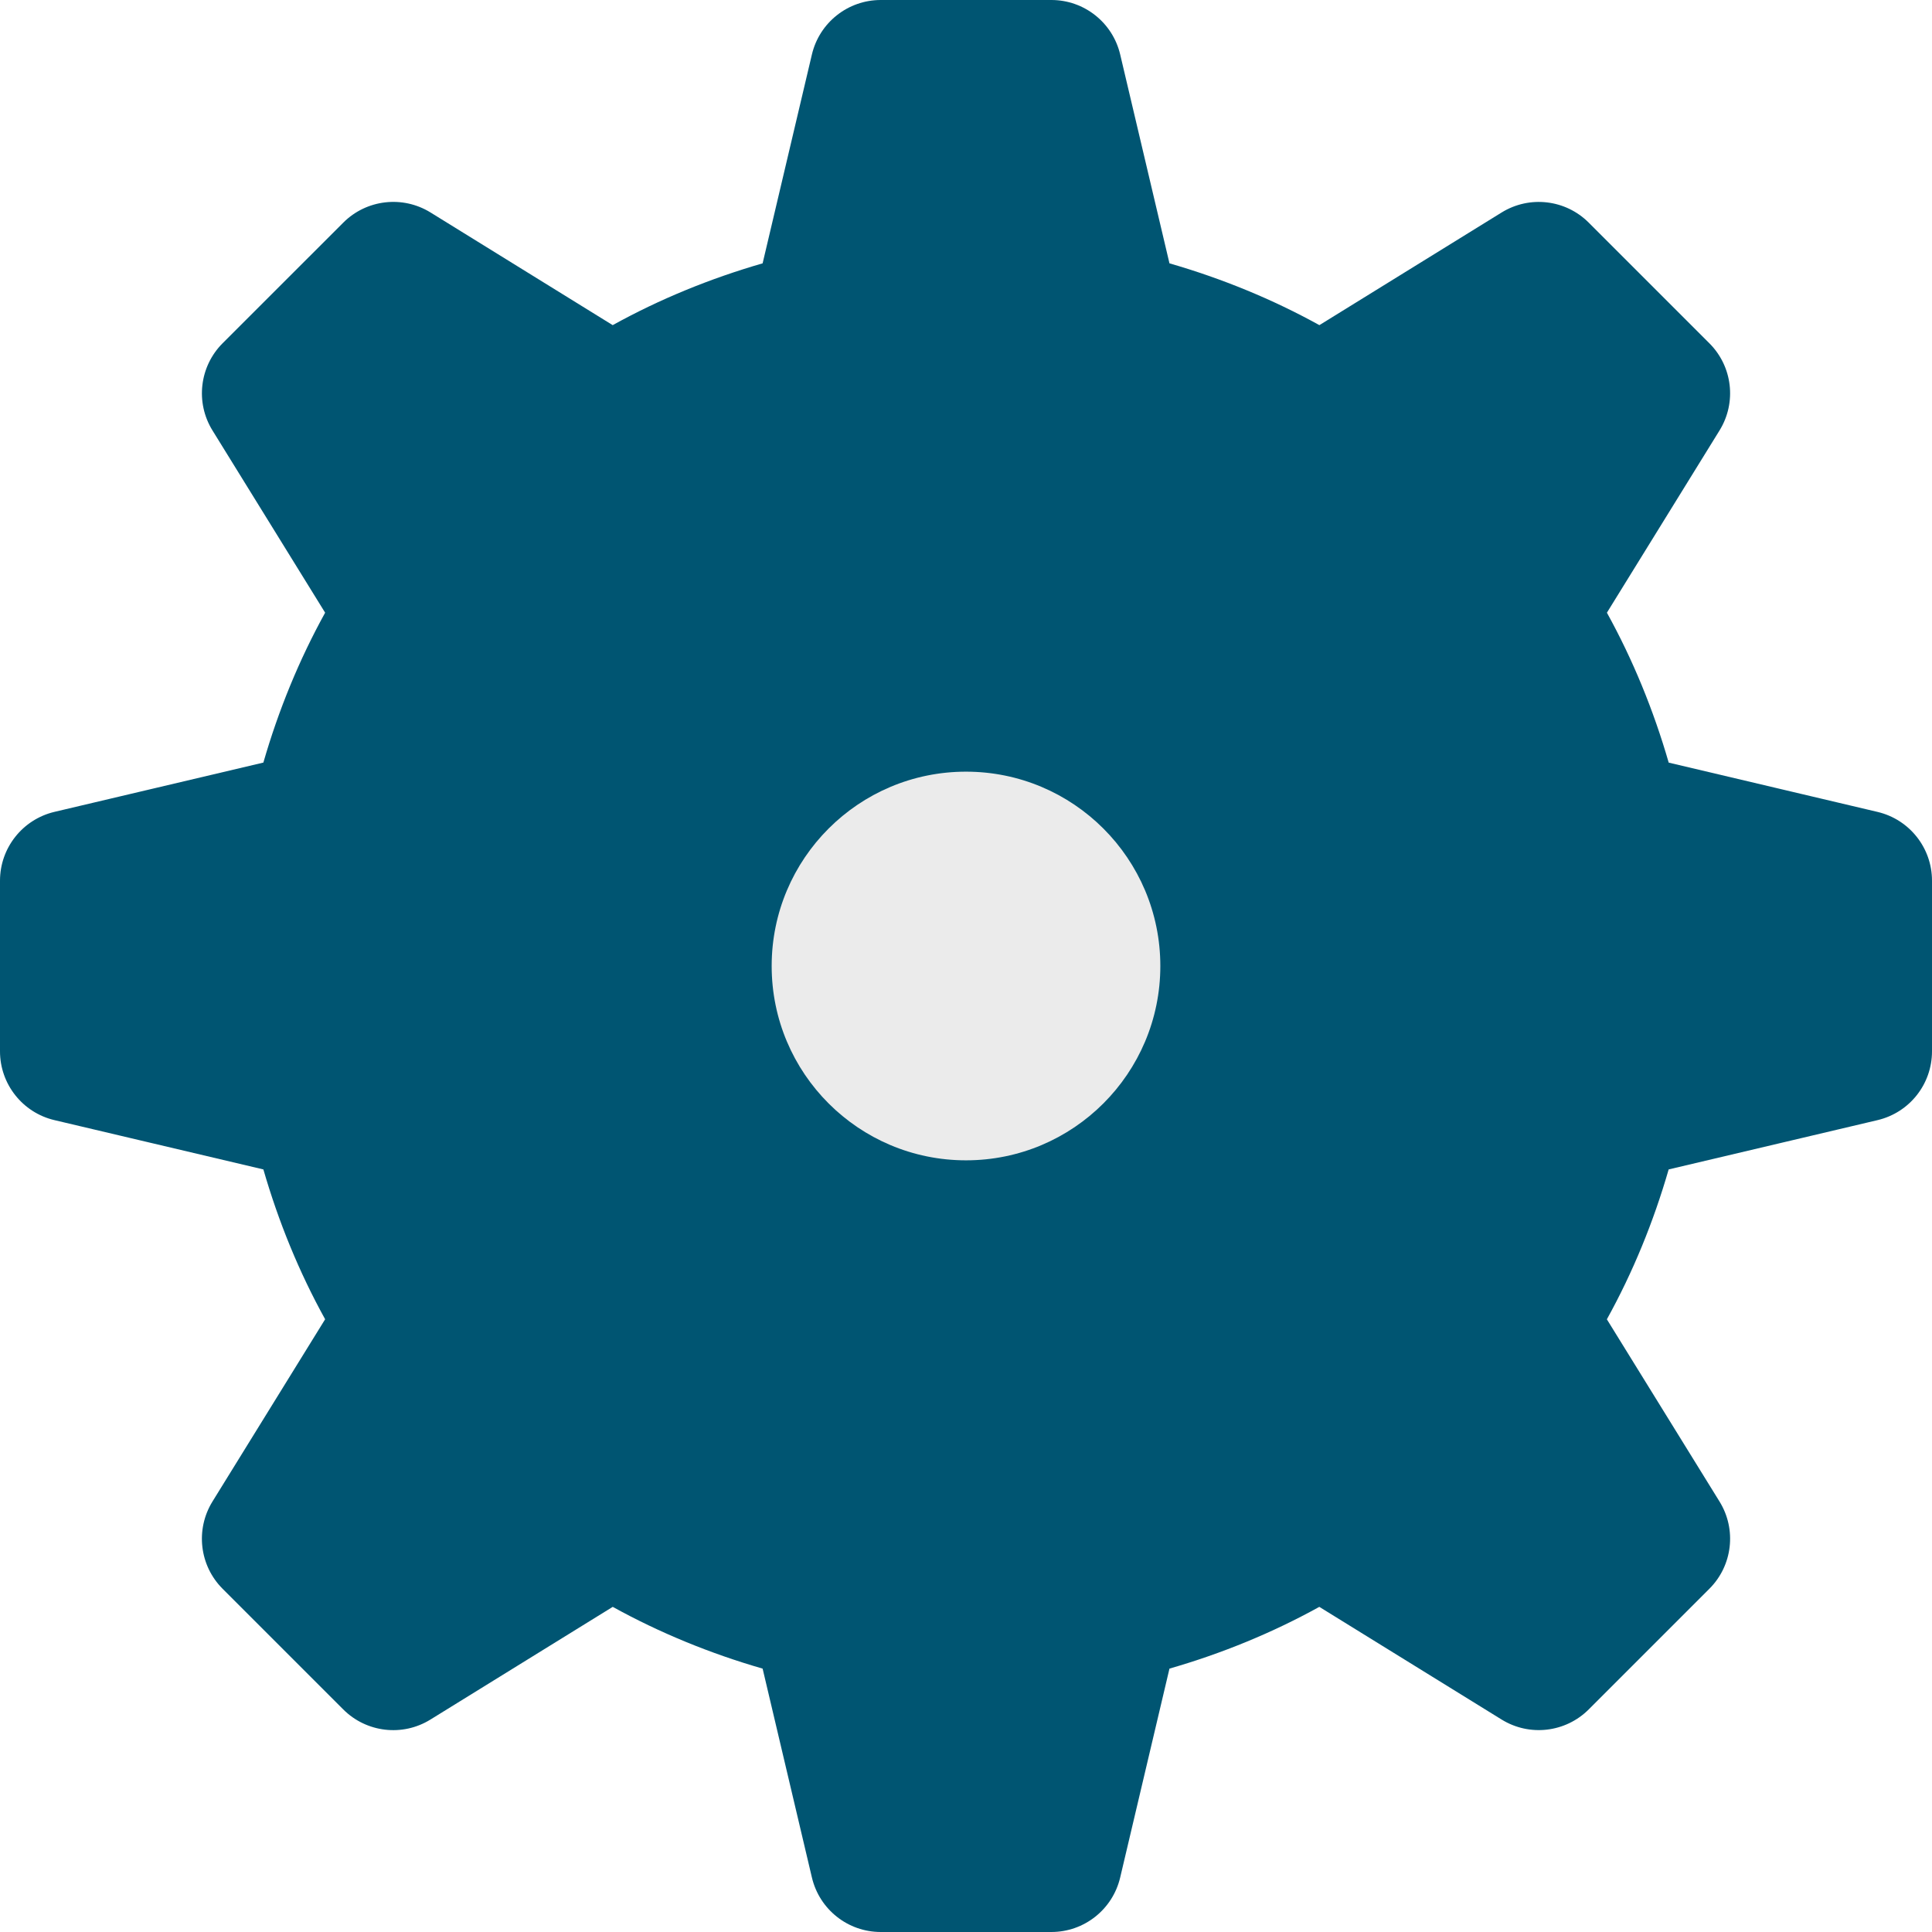
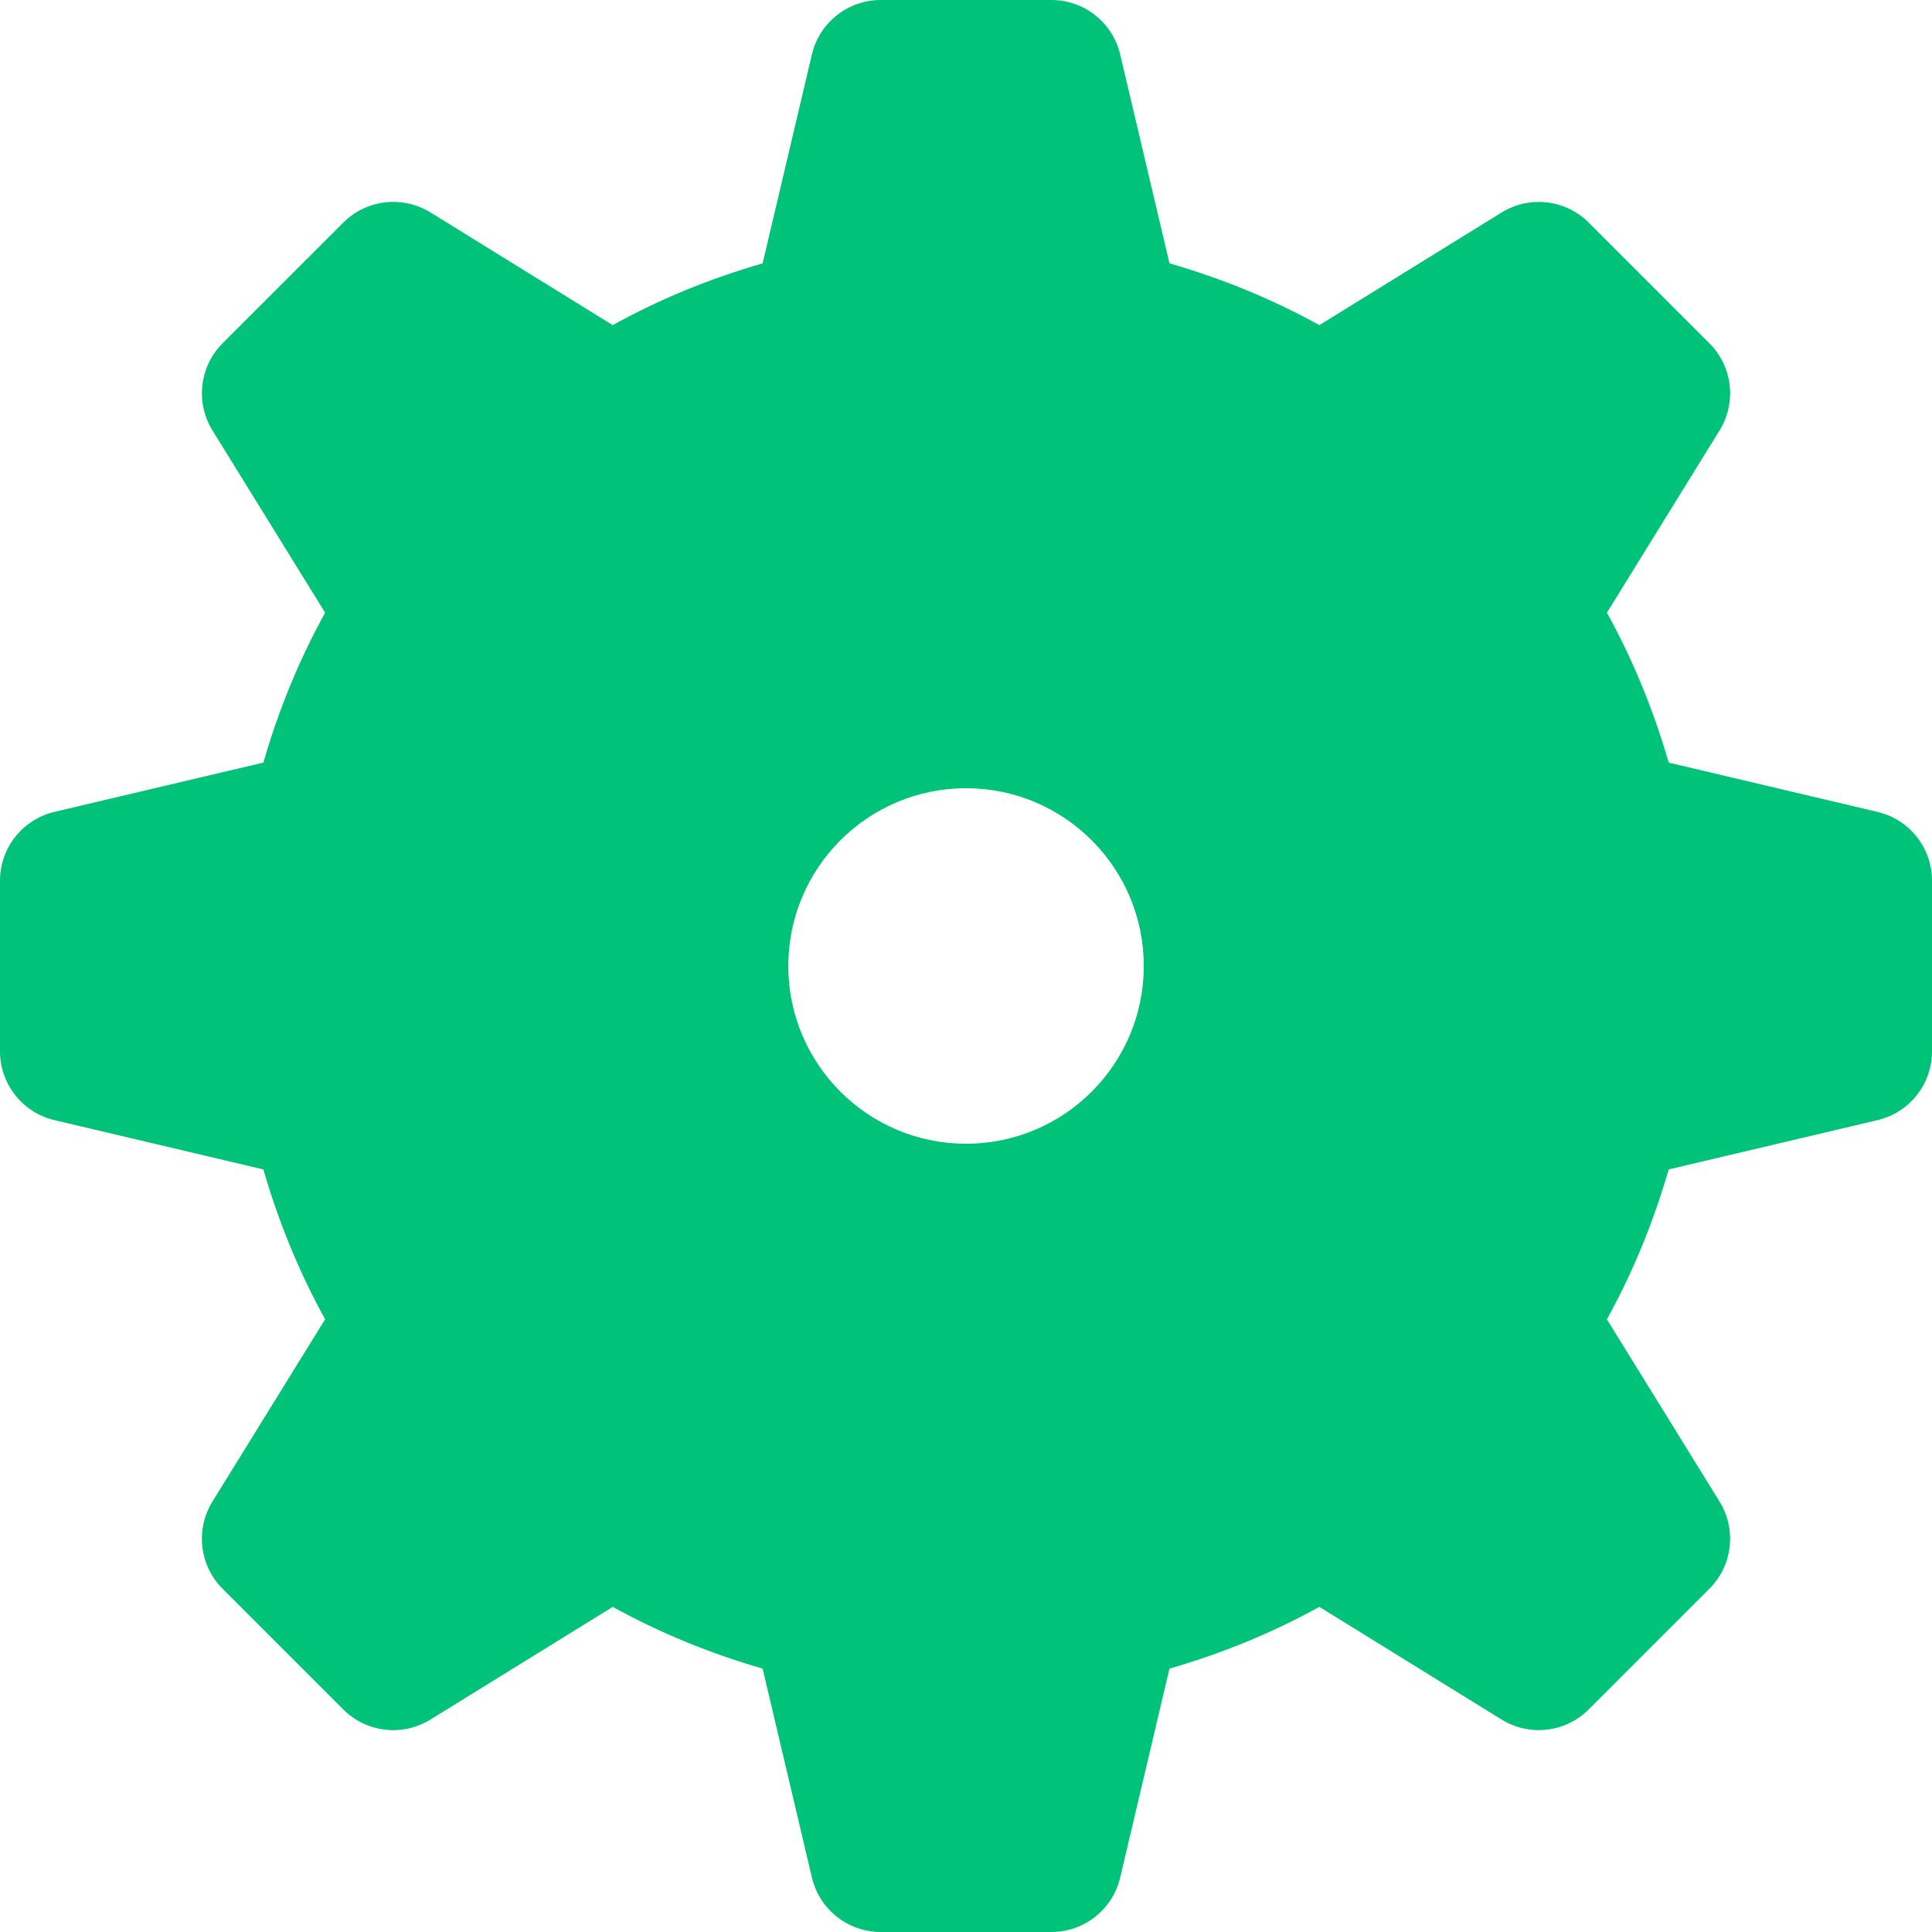
<svg xmlns="http://www.w3.org/2000/svg" width="100%" height="100%" viewBox="0 0 512 512" version="1.1" xml:space="preserve" style="fill-rule:evenodd;clip-rule:evenodd;stroke-linejoin:round;stroke-miterlimit:2;">
-   <g>
-     <path d="M497.569,215.166L442.224,202.102C438.192,188.156 432.729,174.832 425.848,162.37L455.698,114.067C460.268,106.67 459.15,97.121 453.01,90.981L421.02,58.991C414.891,52.862 405.342,51.743 397.944,56.313L349.652,86.164C337.19,79.282 323.867,73.82 309.92,69.787L296.856,14.419C294.856,5.978 287.306,0 278.63,0L233.393,0C224.715,0 217.166,5.978 215.166,14.419L202.102,69.787C188.156,73.819 174.832,79.271 162.37,86.164L114.067,56.292C106.68,51.743 97.121,52.851 90.981,58.991L58.99,90.97C52.86,97.11 51.742,106.679 56.301,114.057L86.163,162.37C79.281,174.832 73.819,188.156 69.796,202.091L14.418,215.156C5.978,217.165 0,224.704 0,233.392L0,278.618C0,287.296 5.978,294.855 14.419,296.844L69.797,309.909C73.829,323.855 79.282,337.168 86.164,349.619L56.292,397.943C51.743,405.341 52.851,414.9 58.991,421.041L90.97,453.02C97.11,459.16 106.679,460.277 114.057,455.708L162.38,425.836C174.843,432.718 188.166,438.18 202.102,442.202L215.166,497.568C217.166,506.031 224.715,511.999 233.393,511.999L278.63,511.999C287.307,511.999 294.856,506.031 296.856,497.568L309.92,442.202C323.857,438.181 337.179,432.718 349.632,425.836L397.944,455.697C405.342,460.267 414.891,459.149 421.031,453.009L453.02,421.019C459.15,414.89 460.268,405.331 455.698,397.932L425.837,349.63C432.73,337.178 438.182,323.856 442.214,309.909L497.58,296.844C506.043,294.843 512,287.305 512,278.618L512,233.38C512,224.714 506.032,217.165 497.569,215.166ZM256.006,303.103C230.004,303.103 208.908,282.006 208.908,255.995C208.908,229.984 230.005,208.887 256.006,208.887C282.017,208.887 303.114,229.984 303.114,255.995C303.114,282.006 282.017,303.103 256.006,303.103Z" style="fill:rgb(0,85,114);fill-rule:nonzero;" />
-     <g transform="matrix(1,0,0,1,17.5,30.4995)">
-       <circle cx="238.5" cy="225.5" r="51.5" style="fill:rgb(235,235,235);" />
-     </g>
-   </g>
+   <path d="M497.569,215.166L442.224,202.102C438.192,188.156 432.729,174.832 425.848,162.37L455.698,114.067C460.268,106.67 459.15,97.121 453.01,90.981L421.02,58.991C414.891,52.862 405.342,51.743 397.944,56.313L349.652,86.164C337.19,79.282 323.867,73.82 309.92,69.787L296.856,14.419C294.856,5.978 287.306,0 278.63,0L233.393,0C224.715,0 217.166,5.978 215.166,14.419L202.102,69.787C188.156,73.819 174.832,79.271 162.37,86.164L114.067,56.292C106.68,51.743 97.121,52.851 90.981,58.991L58.99,90.97C52.86,97.11 51.742,106.679 56.301,114.057L86.163,162.37C79.281,174.832 73.819,188.156 69.796,202.091L14.418,215.156C5.978,217.165 0,224.704 0,233.392L0,278.618C0,287.296 5.978,294.855 14.419,296.844L69.797,309.909C73.829,323.855 79.282,337.168 86.164,349.619L56.292,397.943C51.743,405.341 52.851,414.9 58.991,421.041L90.97,453.02C97.11,459.16 106.679,460.277 114.057,455.708L162.38,425.836C174.843,432.718 188.166,438.18 202.102,442.202L215.166,497.568C217.166,506.031 224.715,511.999 233.393,511.999L278.63,511.999C287.307,511.999 294.856,506.031 296.856,497.568L309.92,442.202C323.857,438.181 337.179,432.718 349.632,425.836L397.944,455.697C405.342,460.267 414.891,459.149 421.031,453.009L453.02,421.019C459.15,414.89 460.268,405.331 455.698,397.932L425.837,349.63C432.73,337.178 438.182,323.856 442.214,309.909L497.58,296.844C506.043,294.843 512,287.305 512,278.618L512,233.38C512,224.714 506.032,217.165 497.569,215.166ZM256.006,303.103C230.004,303.103 208.908,282.006 208.908,255.995C208.908,229.984 230.005,208.887 256.006,208.887C282.017,208.887 303.114,229.984 303.114,255.995C303.114,282.006 282.017,303.103 256.006,303.103Z" style="fill:rgb(0,194,120);fill-rule:nonzero;" />
</svg>
